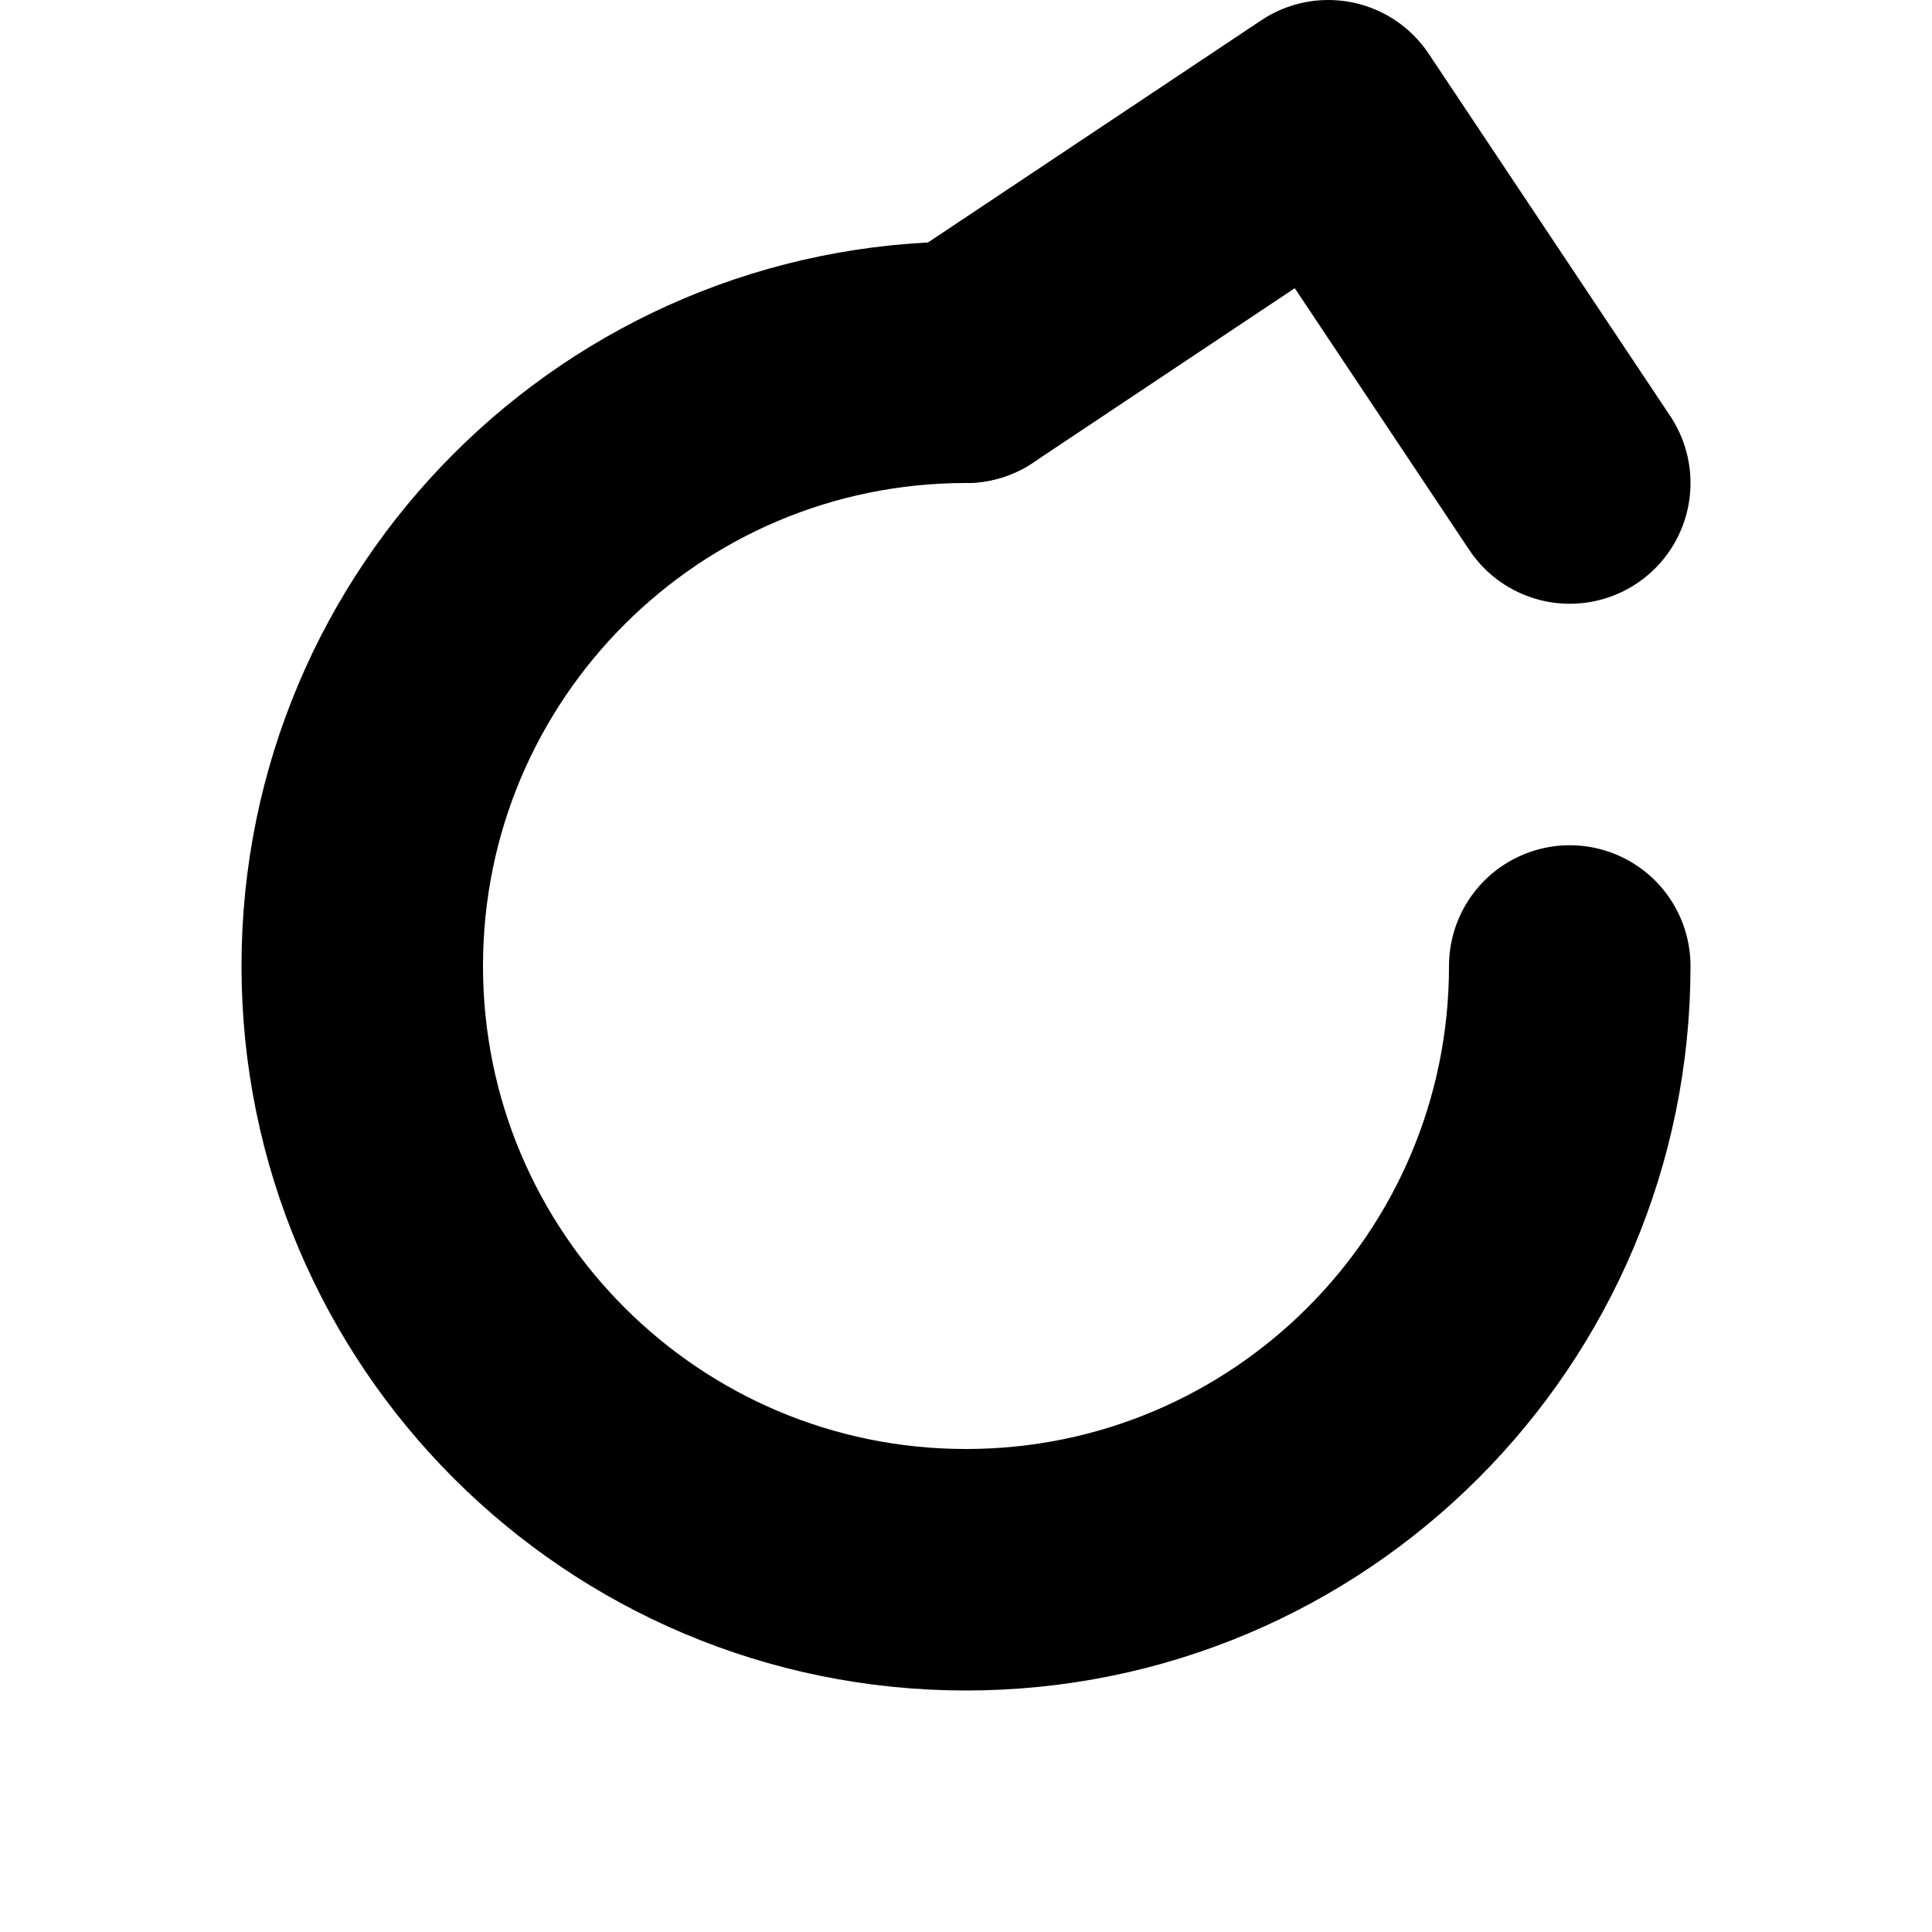
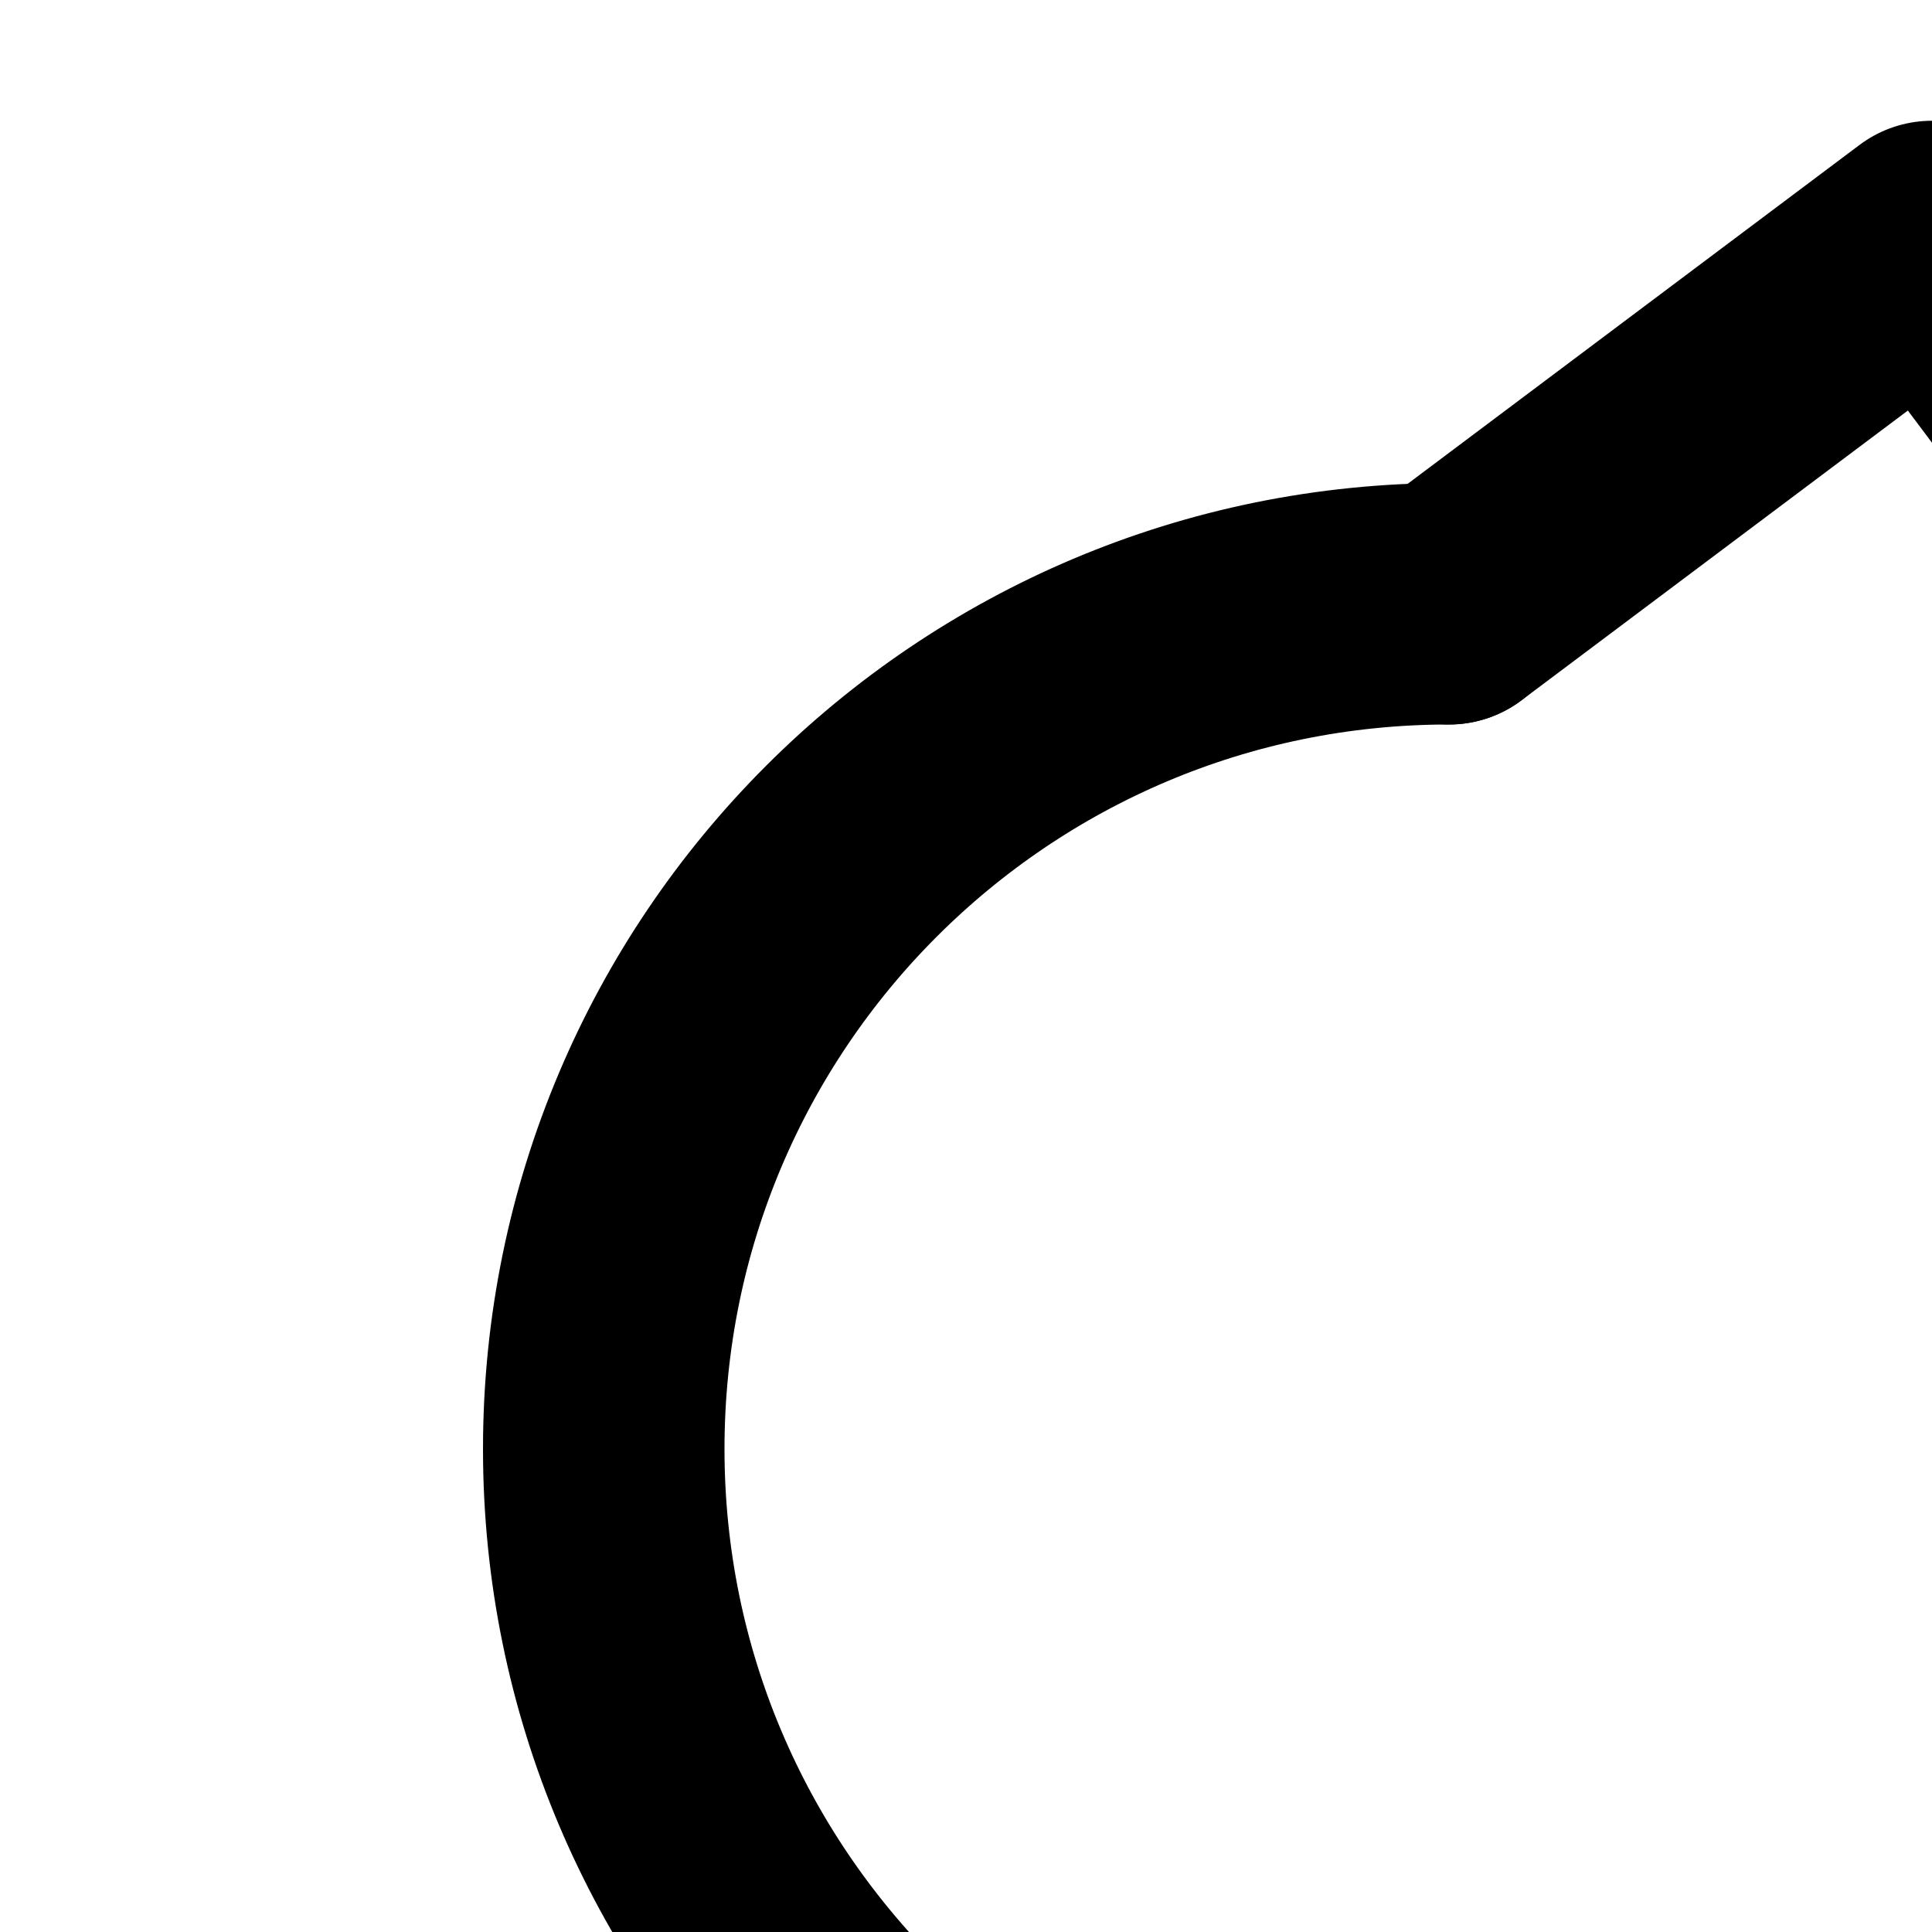
<svg xmlns="http://www.w3.org/2000/svg" viewBox="0 0 16 16">
-   <path d="M13 8 A5 5 0 1 1 8 3" fill="none" stroke="currentColor" stroke-width="2" stroke-linecap="round" stroke-linejoin="round" />
-   <path d="M8 3 L11 1 L13 4" fill="none" stroke="currentColor" stroke-width="2" stroke-linecap="round" stroke-linejoin="round" />
+   <path d="M19 12 A7 7 0 1 1 12 5" fill="none" stroke="currentColor" stroke-width="2" stroke-linecap="round" stroke-linejoin="round" />
+   <path d="M12 5 L16 2 L19 6" fill="none" stroke="currentColor" stroke-width="2" stroke-linecap="round" stroke-linejoin="round" />
</svg>
